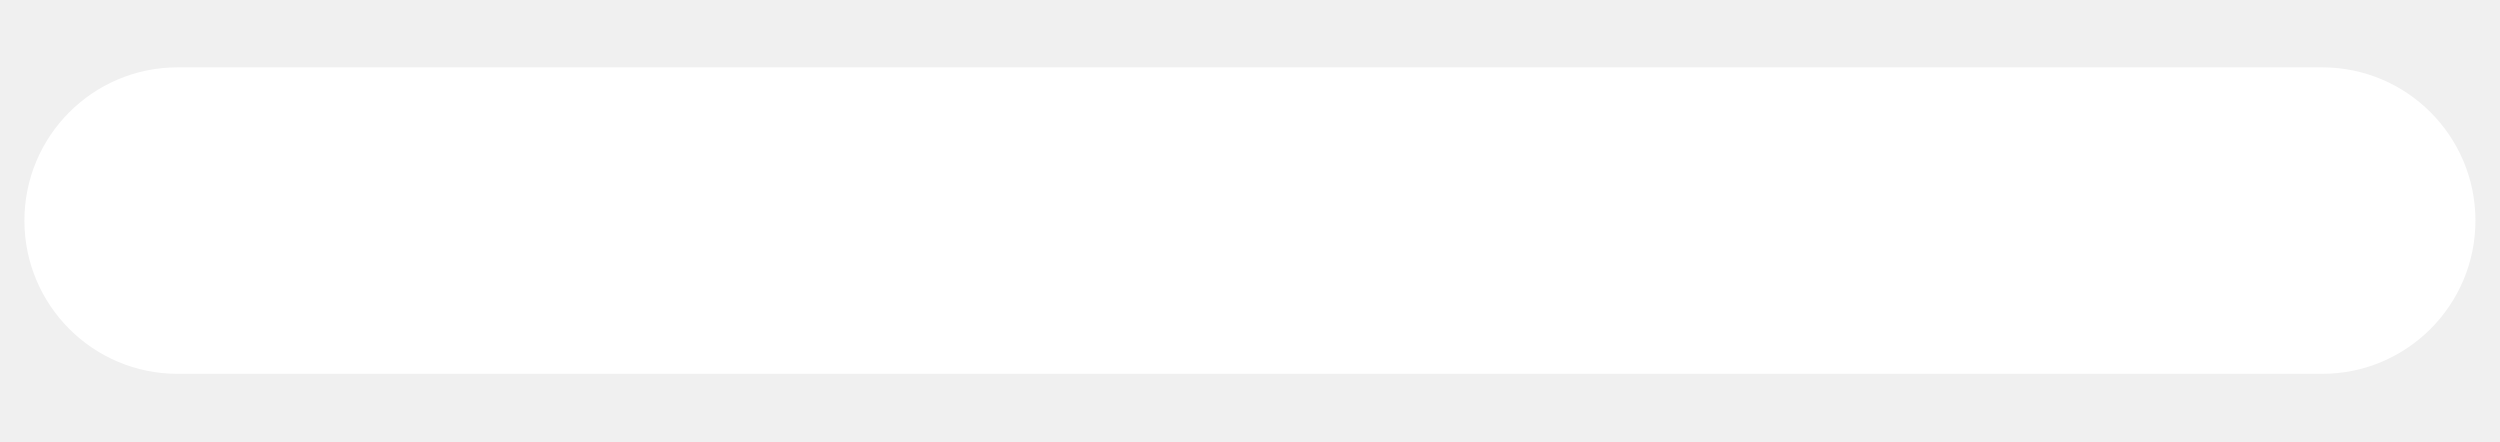
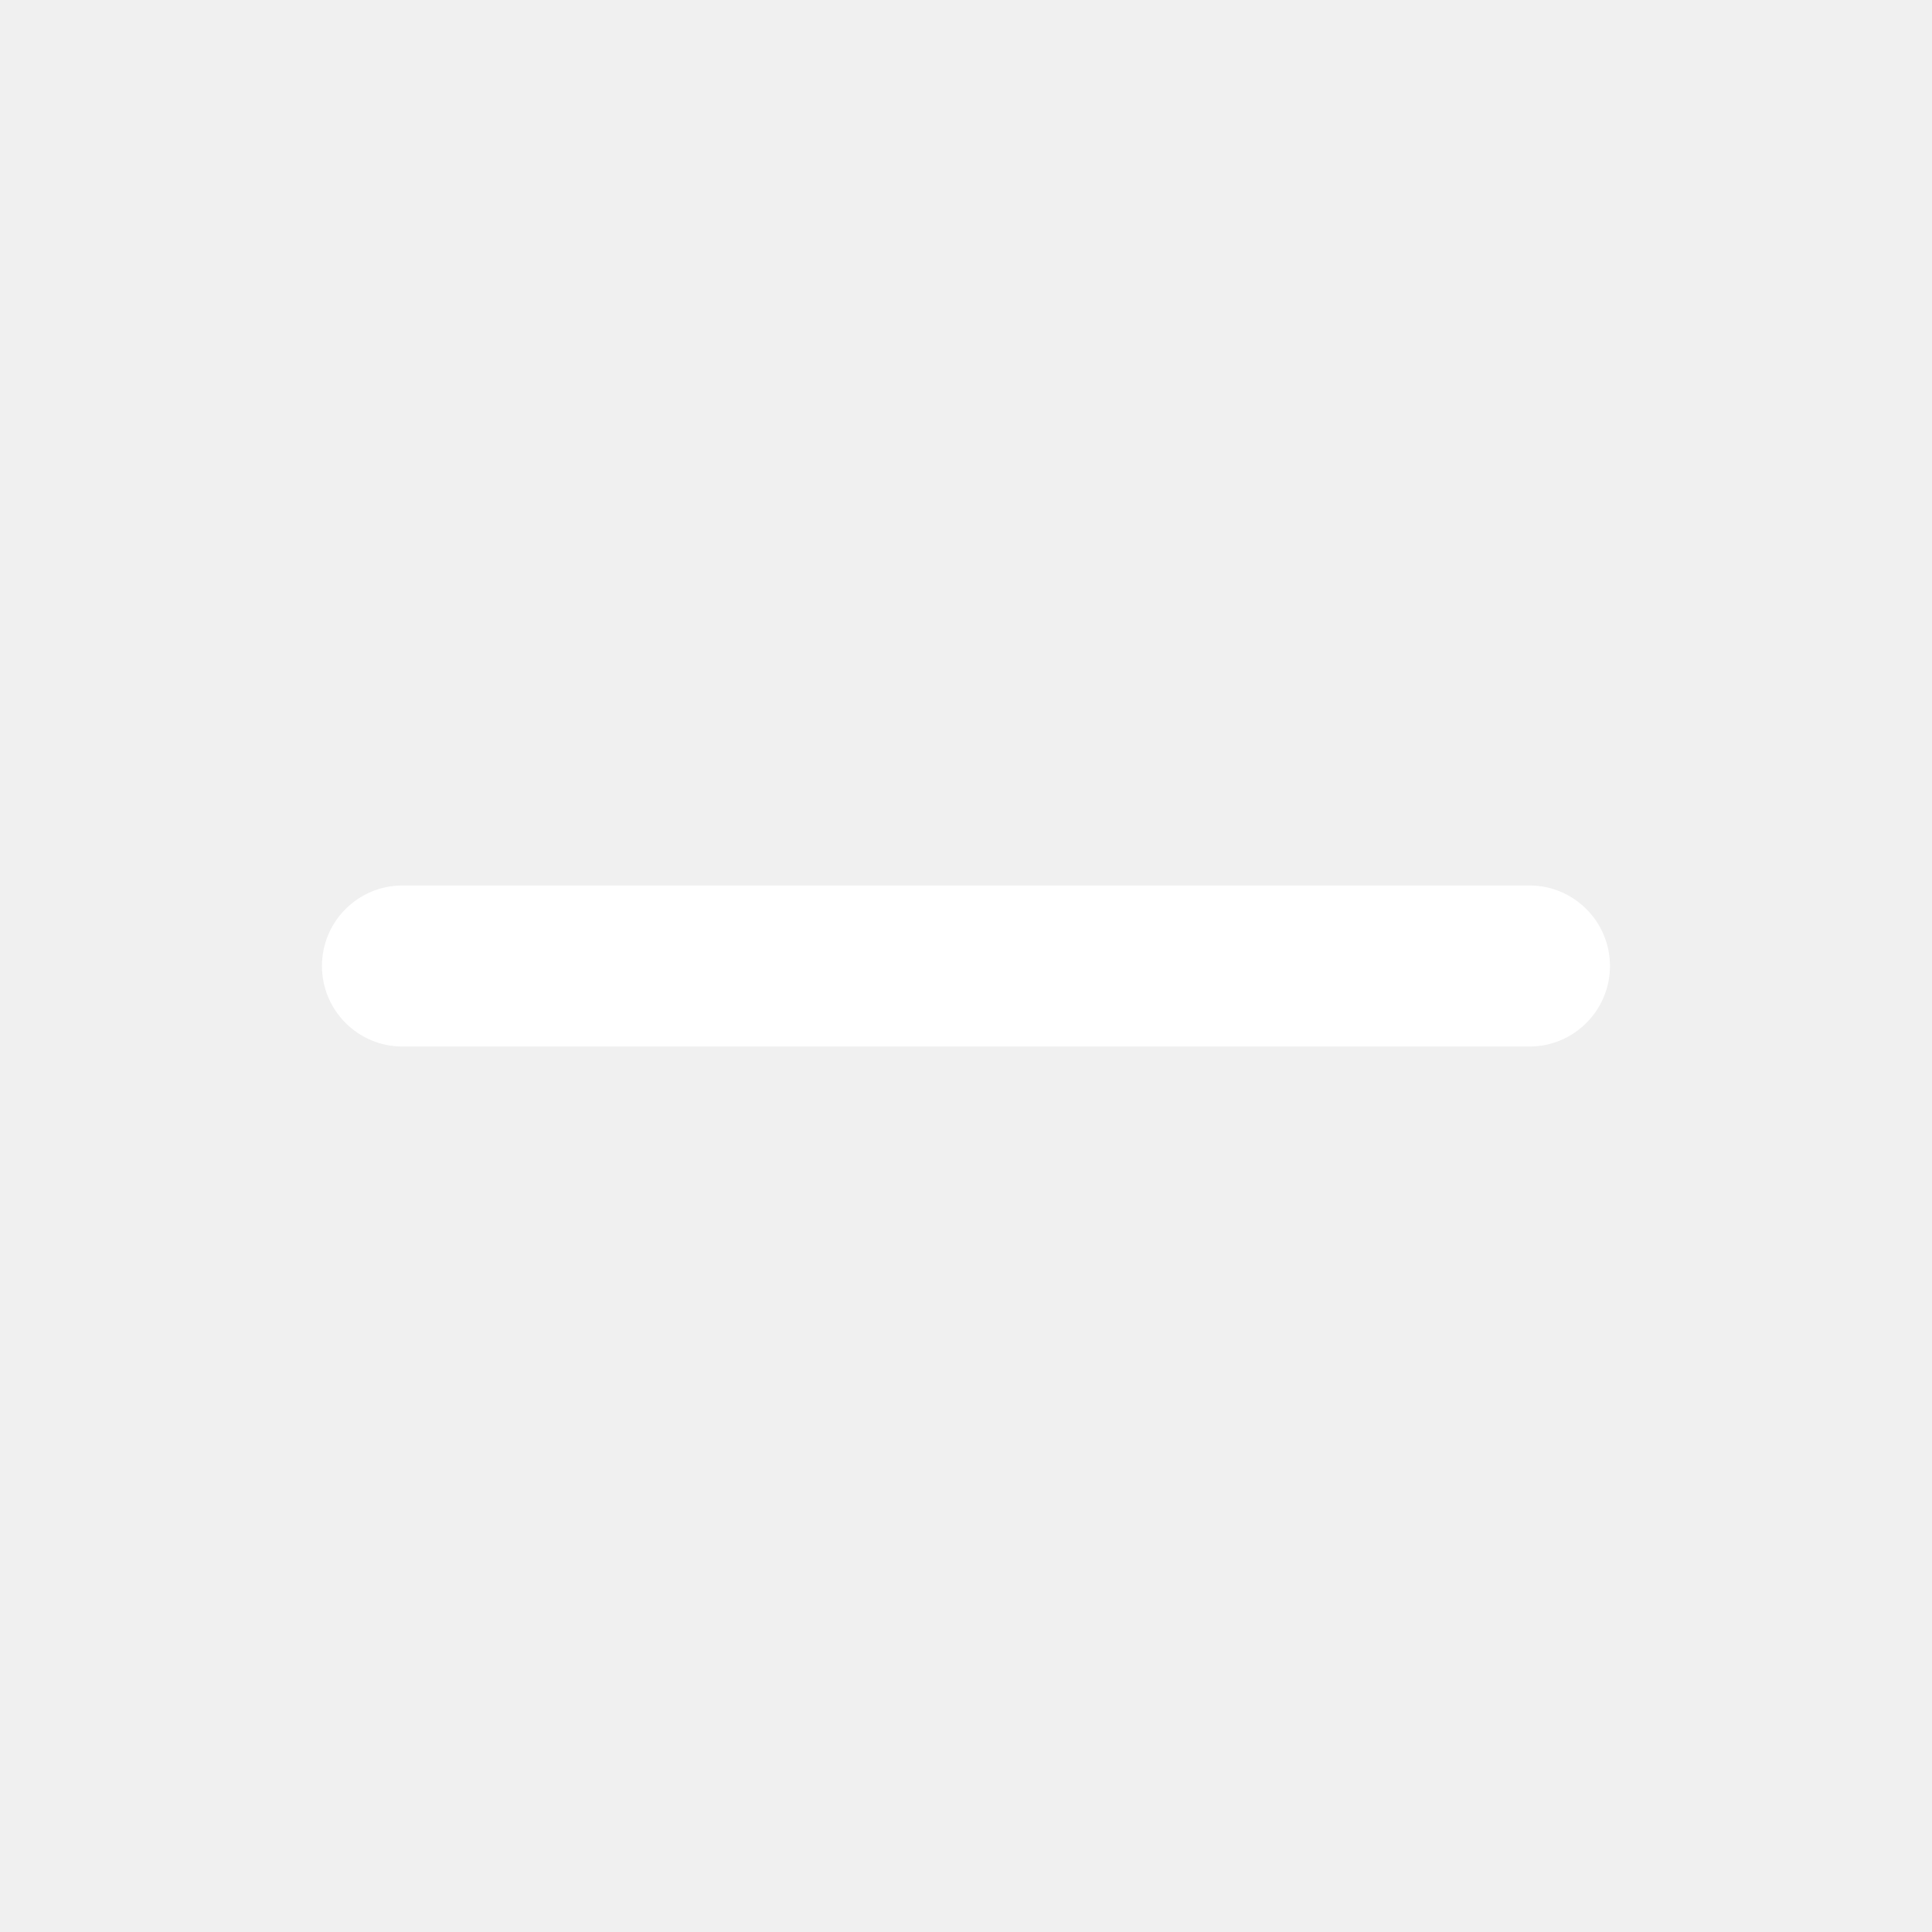
- <svg xmlns="http://www.w3.org/2000/svg" width="17" height="3" viewBox="0 0 17 3" fill="none">
-   <path fill-rule="evenodd" clip-rule="evenodd" d="M0.166 1.5C0.166 0.925 0.632 0.458 1.208 0.458H15.791C16.366 0.458 16.833 0.925 16.833 1.5C16.833 2.075 16.366 2.542 15.791 2.542H1.208C0.632 2.542 0.166 2.075 0.166 1.5Z" fill="white" />
+ <svg xmlns="http://www.w3.org/2000/svg" width="25" height="25" viewBox="0 0 25 25" fill="none">
+   <path fill-rule="evenodd" clip-rule="evenodd" d="M4.166 12.5C4.166 11.925 4.632 11.458 5.208 11.458H19.791C20.366 11.458 20.833 11.925 20.833 12.5C20.833 13.075 20.366 13.542 19.791 13.542H5.208C4.632 13.542 4.166 13.075 4.166 12.5Z" fill="white" />
</svg>
